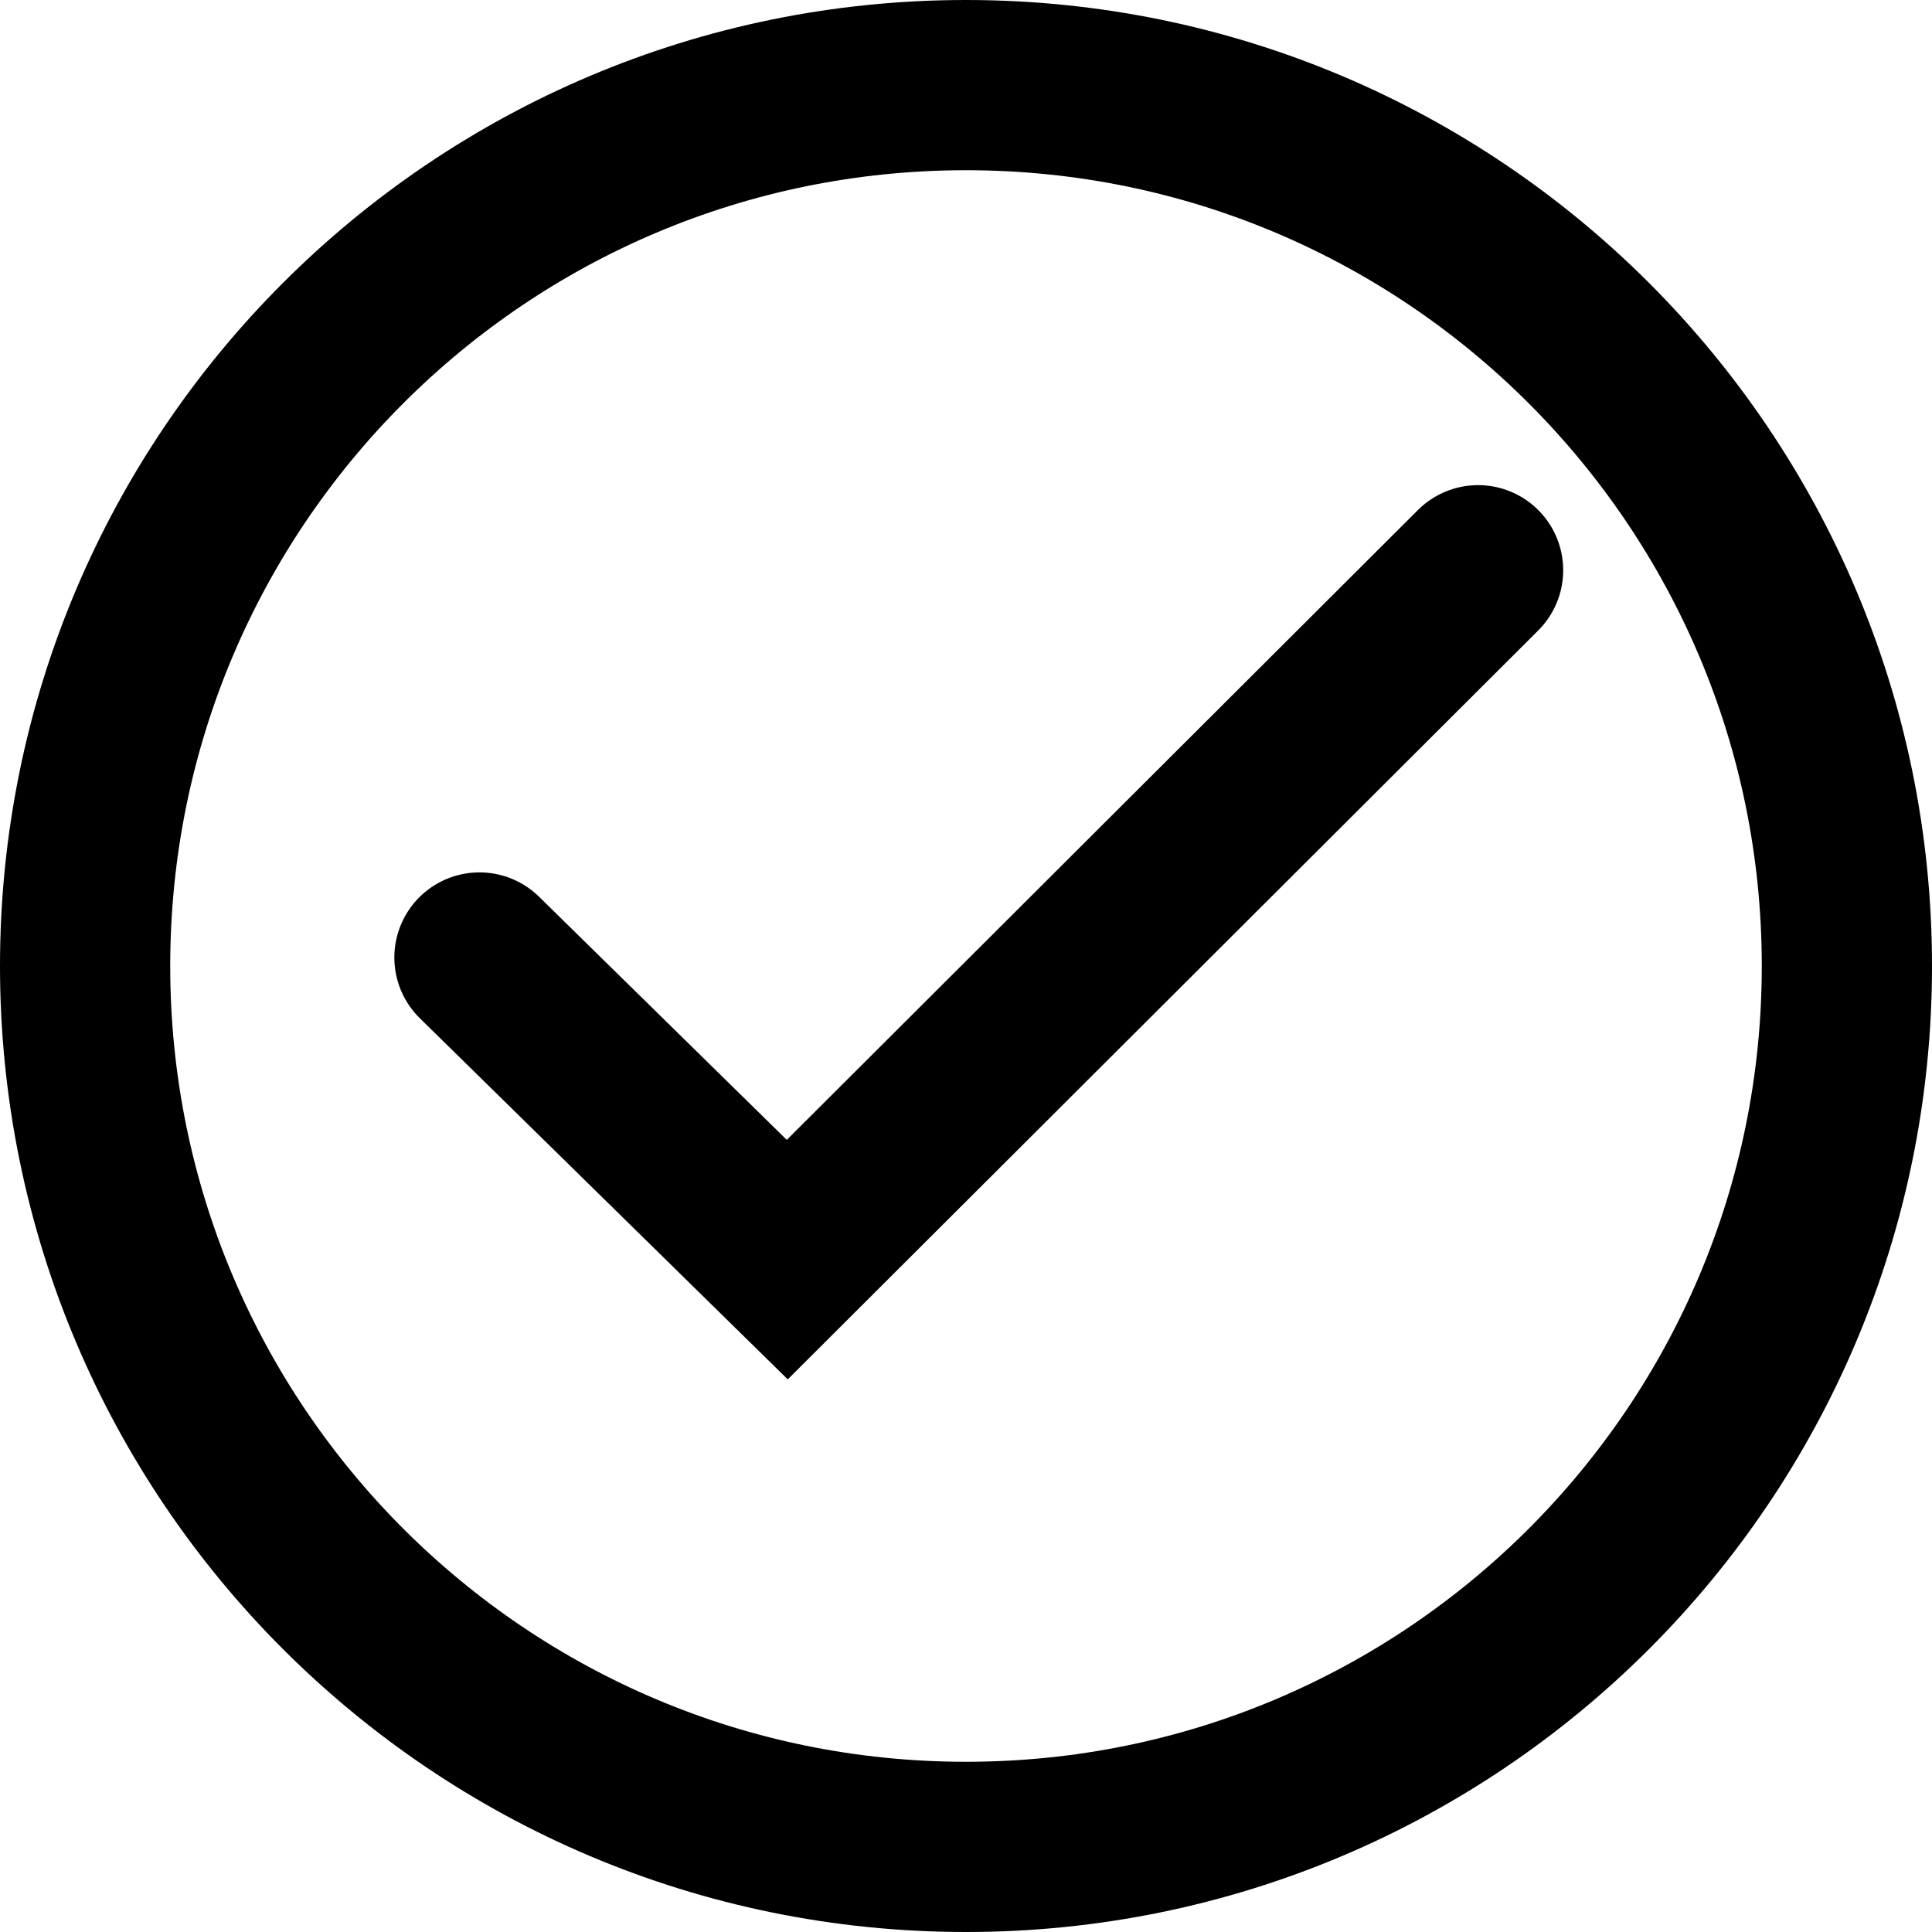
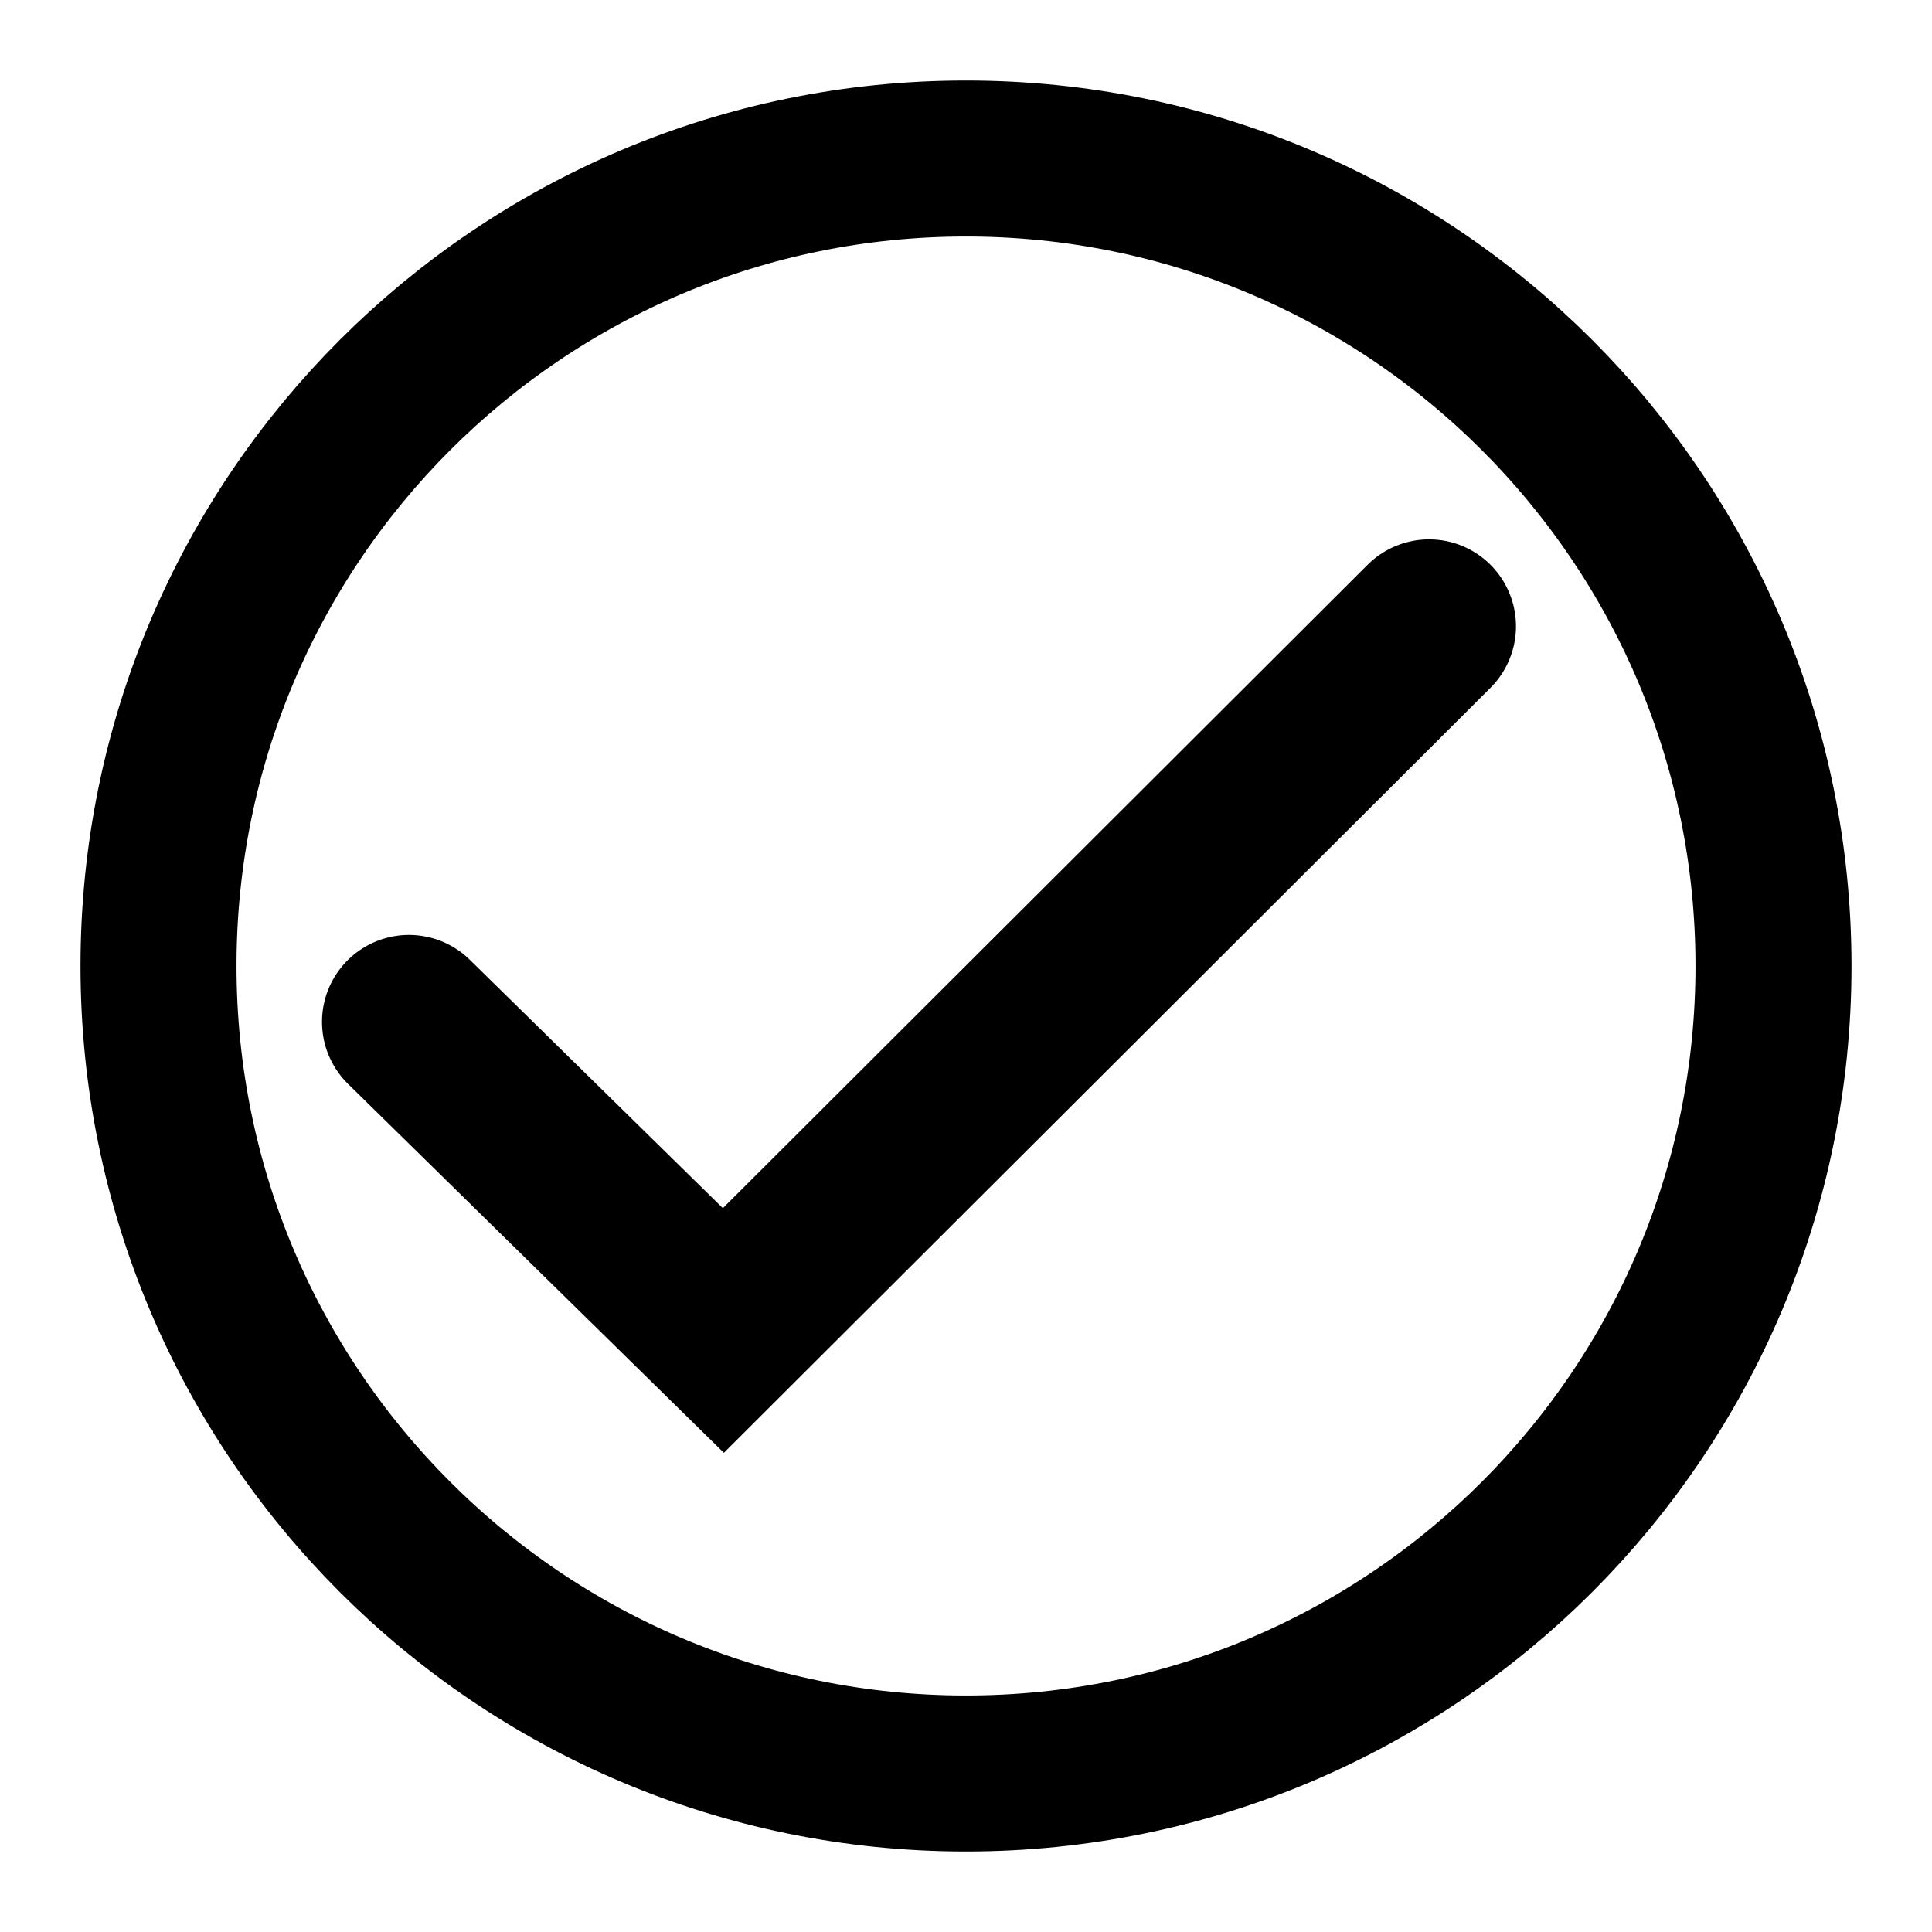
- <svg xmlns="http://www.w3.org/2000/svg" viewBox="-4 0 136.2 136.2" version="1.1">
-   <circle class="path circle" fill="none" stroke="currentColor" stroke-width="12" stroke-miterlimit="10" cx="64.1" cy="68.1" r="62.1" />
-   <polyline class="path check" fill="none" stroke="currentColor" stroke-width="12" stroke-linecap="round" stroke-miterlimit="10" points="100.2,40.2 51.5,88.8 29.8,67.5 " />
+ <svg xmlns="http://www.w3.org/2000/svg" viewBox="0 0 24 24" width="24" height="24" fill="currentColor">
+   <circle class="path circle" fill="none" stroke="currentColor" stroke-width="1.938" stroke-miterlimit="10" cx="12" cy="12" r="10.031" />
+   <polyline class="path check" fill="none" stroke="currentColor" stroke-width="12" stroke-linecap="round" stroke-miterlimit="10" points="100.2,40.2 51.5,88.8 29.8,67.5 " transform="matrix(0.18,0,0,0.18,-0.284,0.544)" />
</svg>
